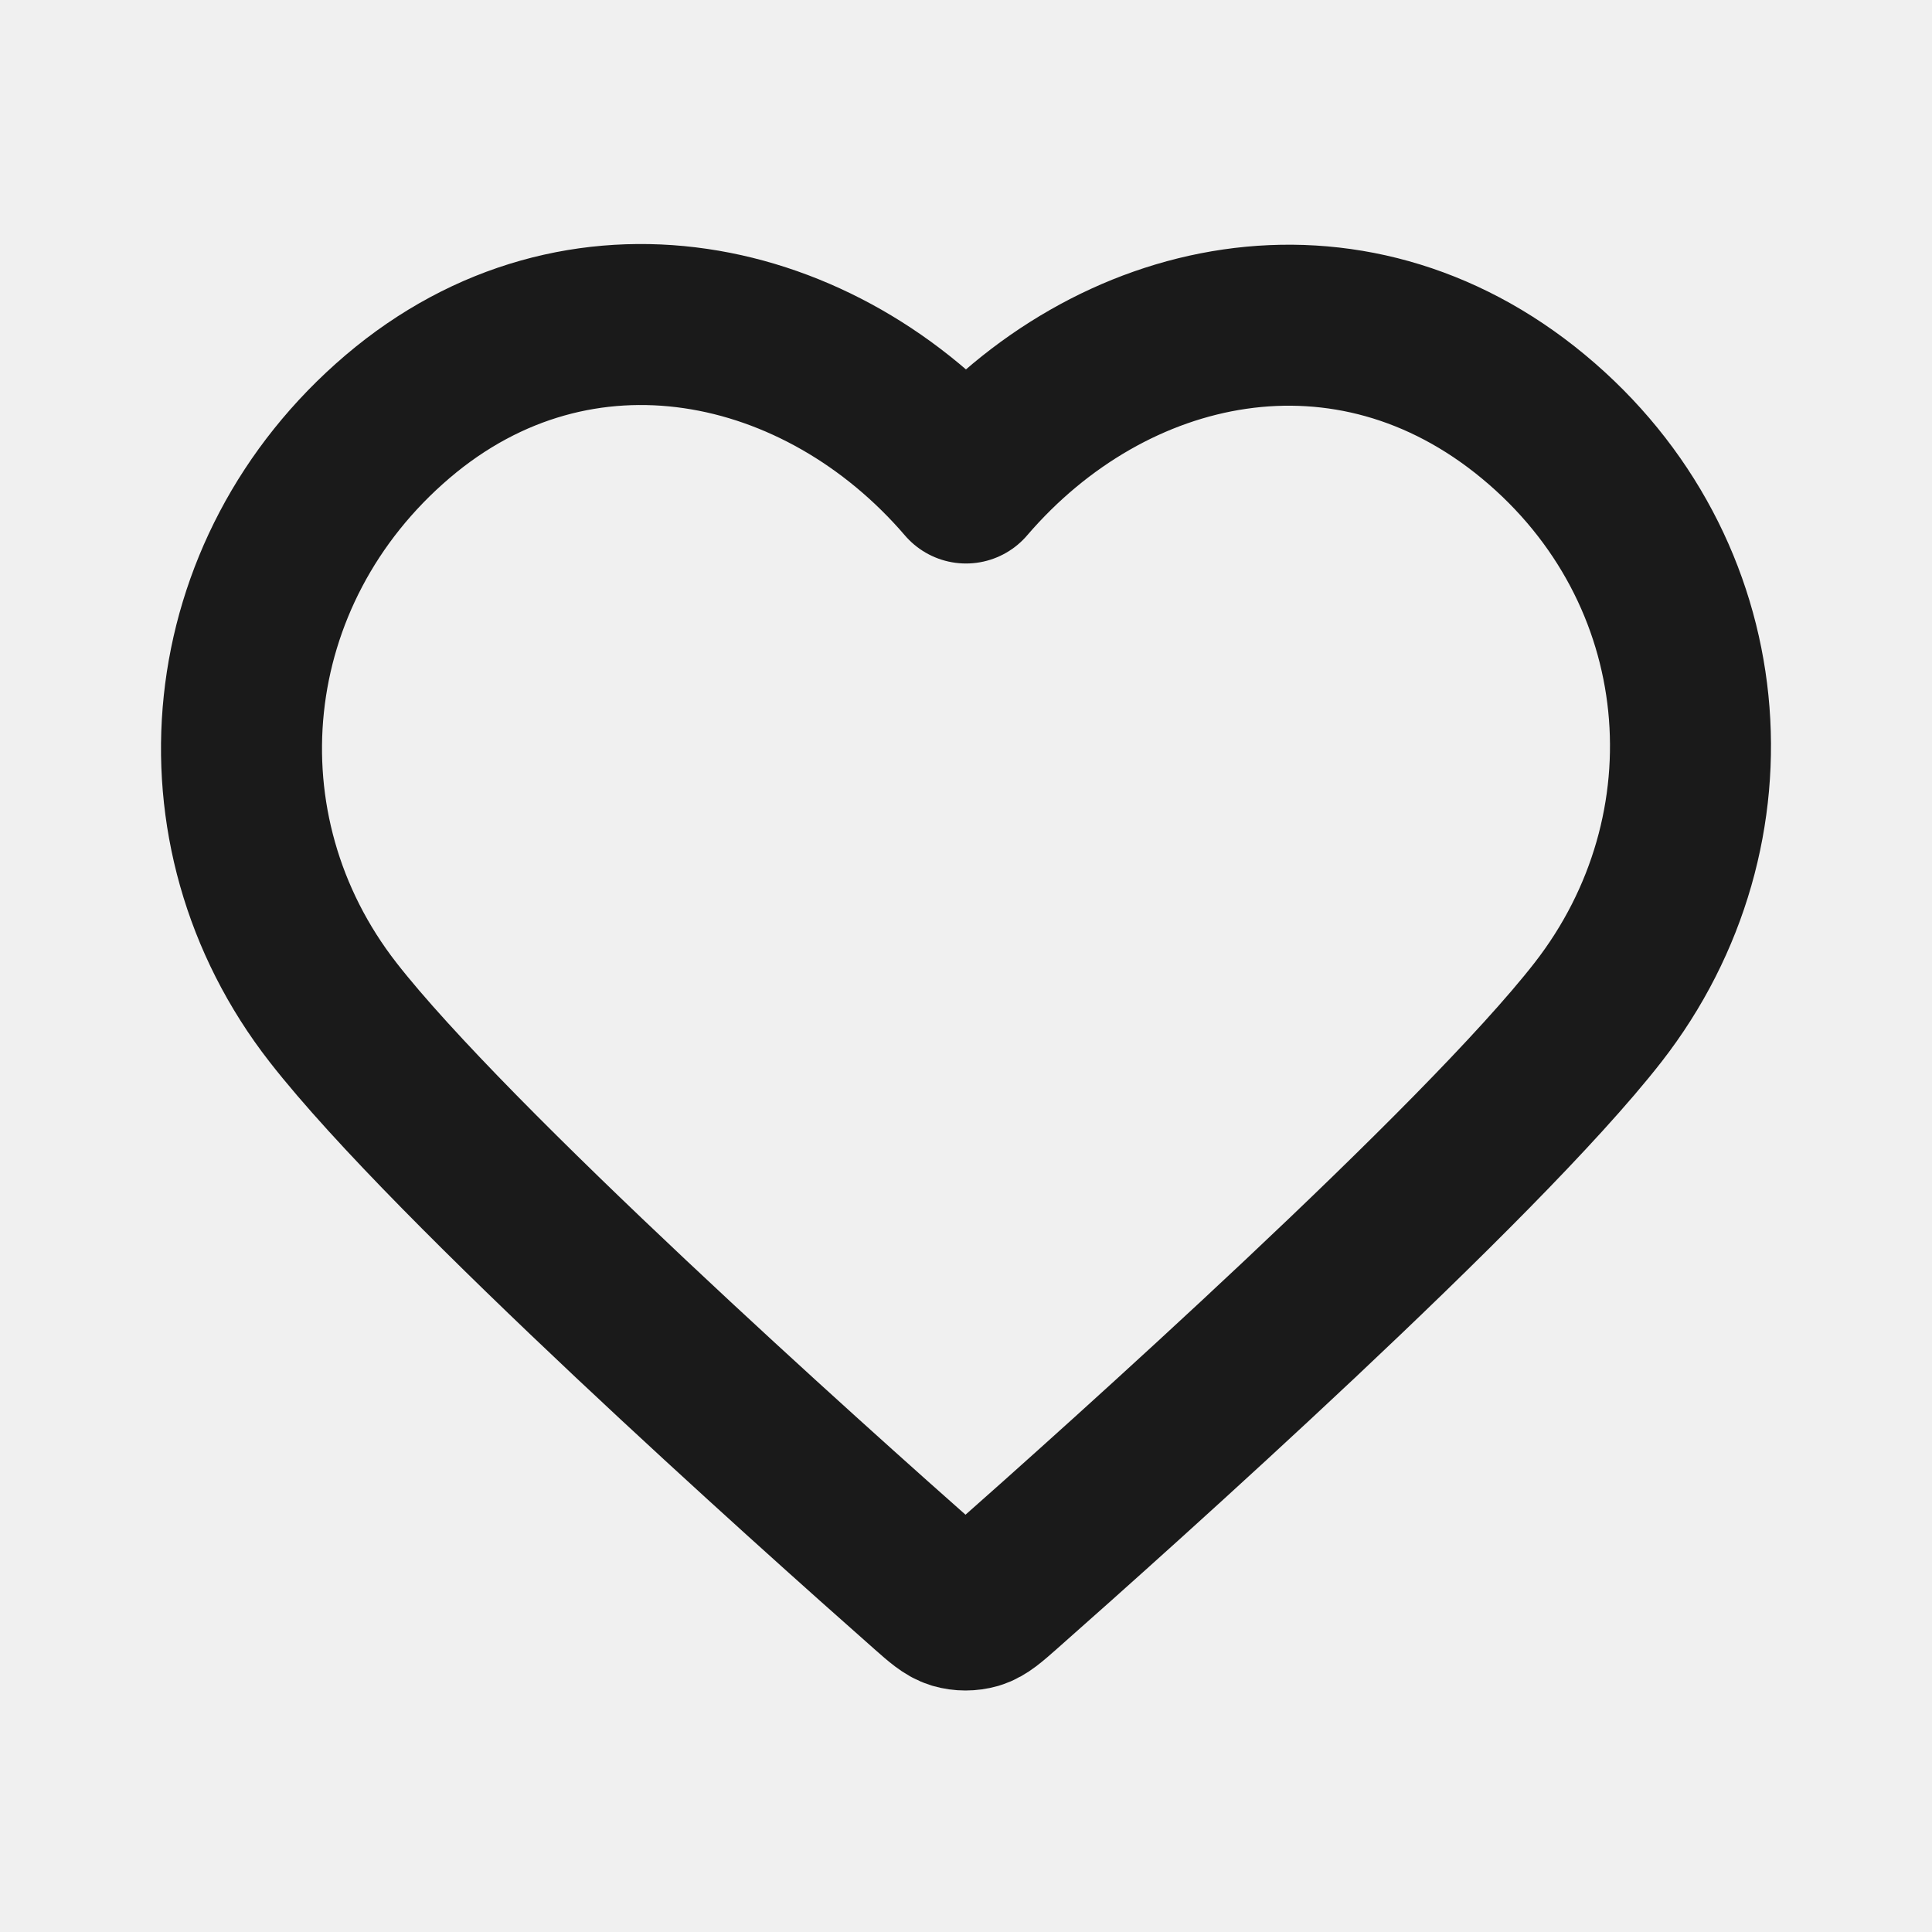
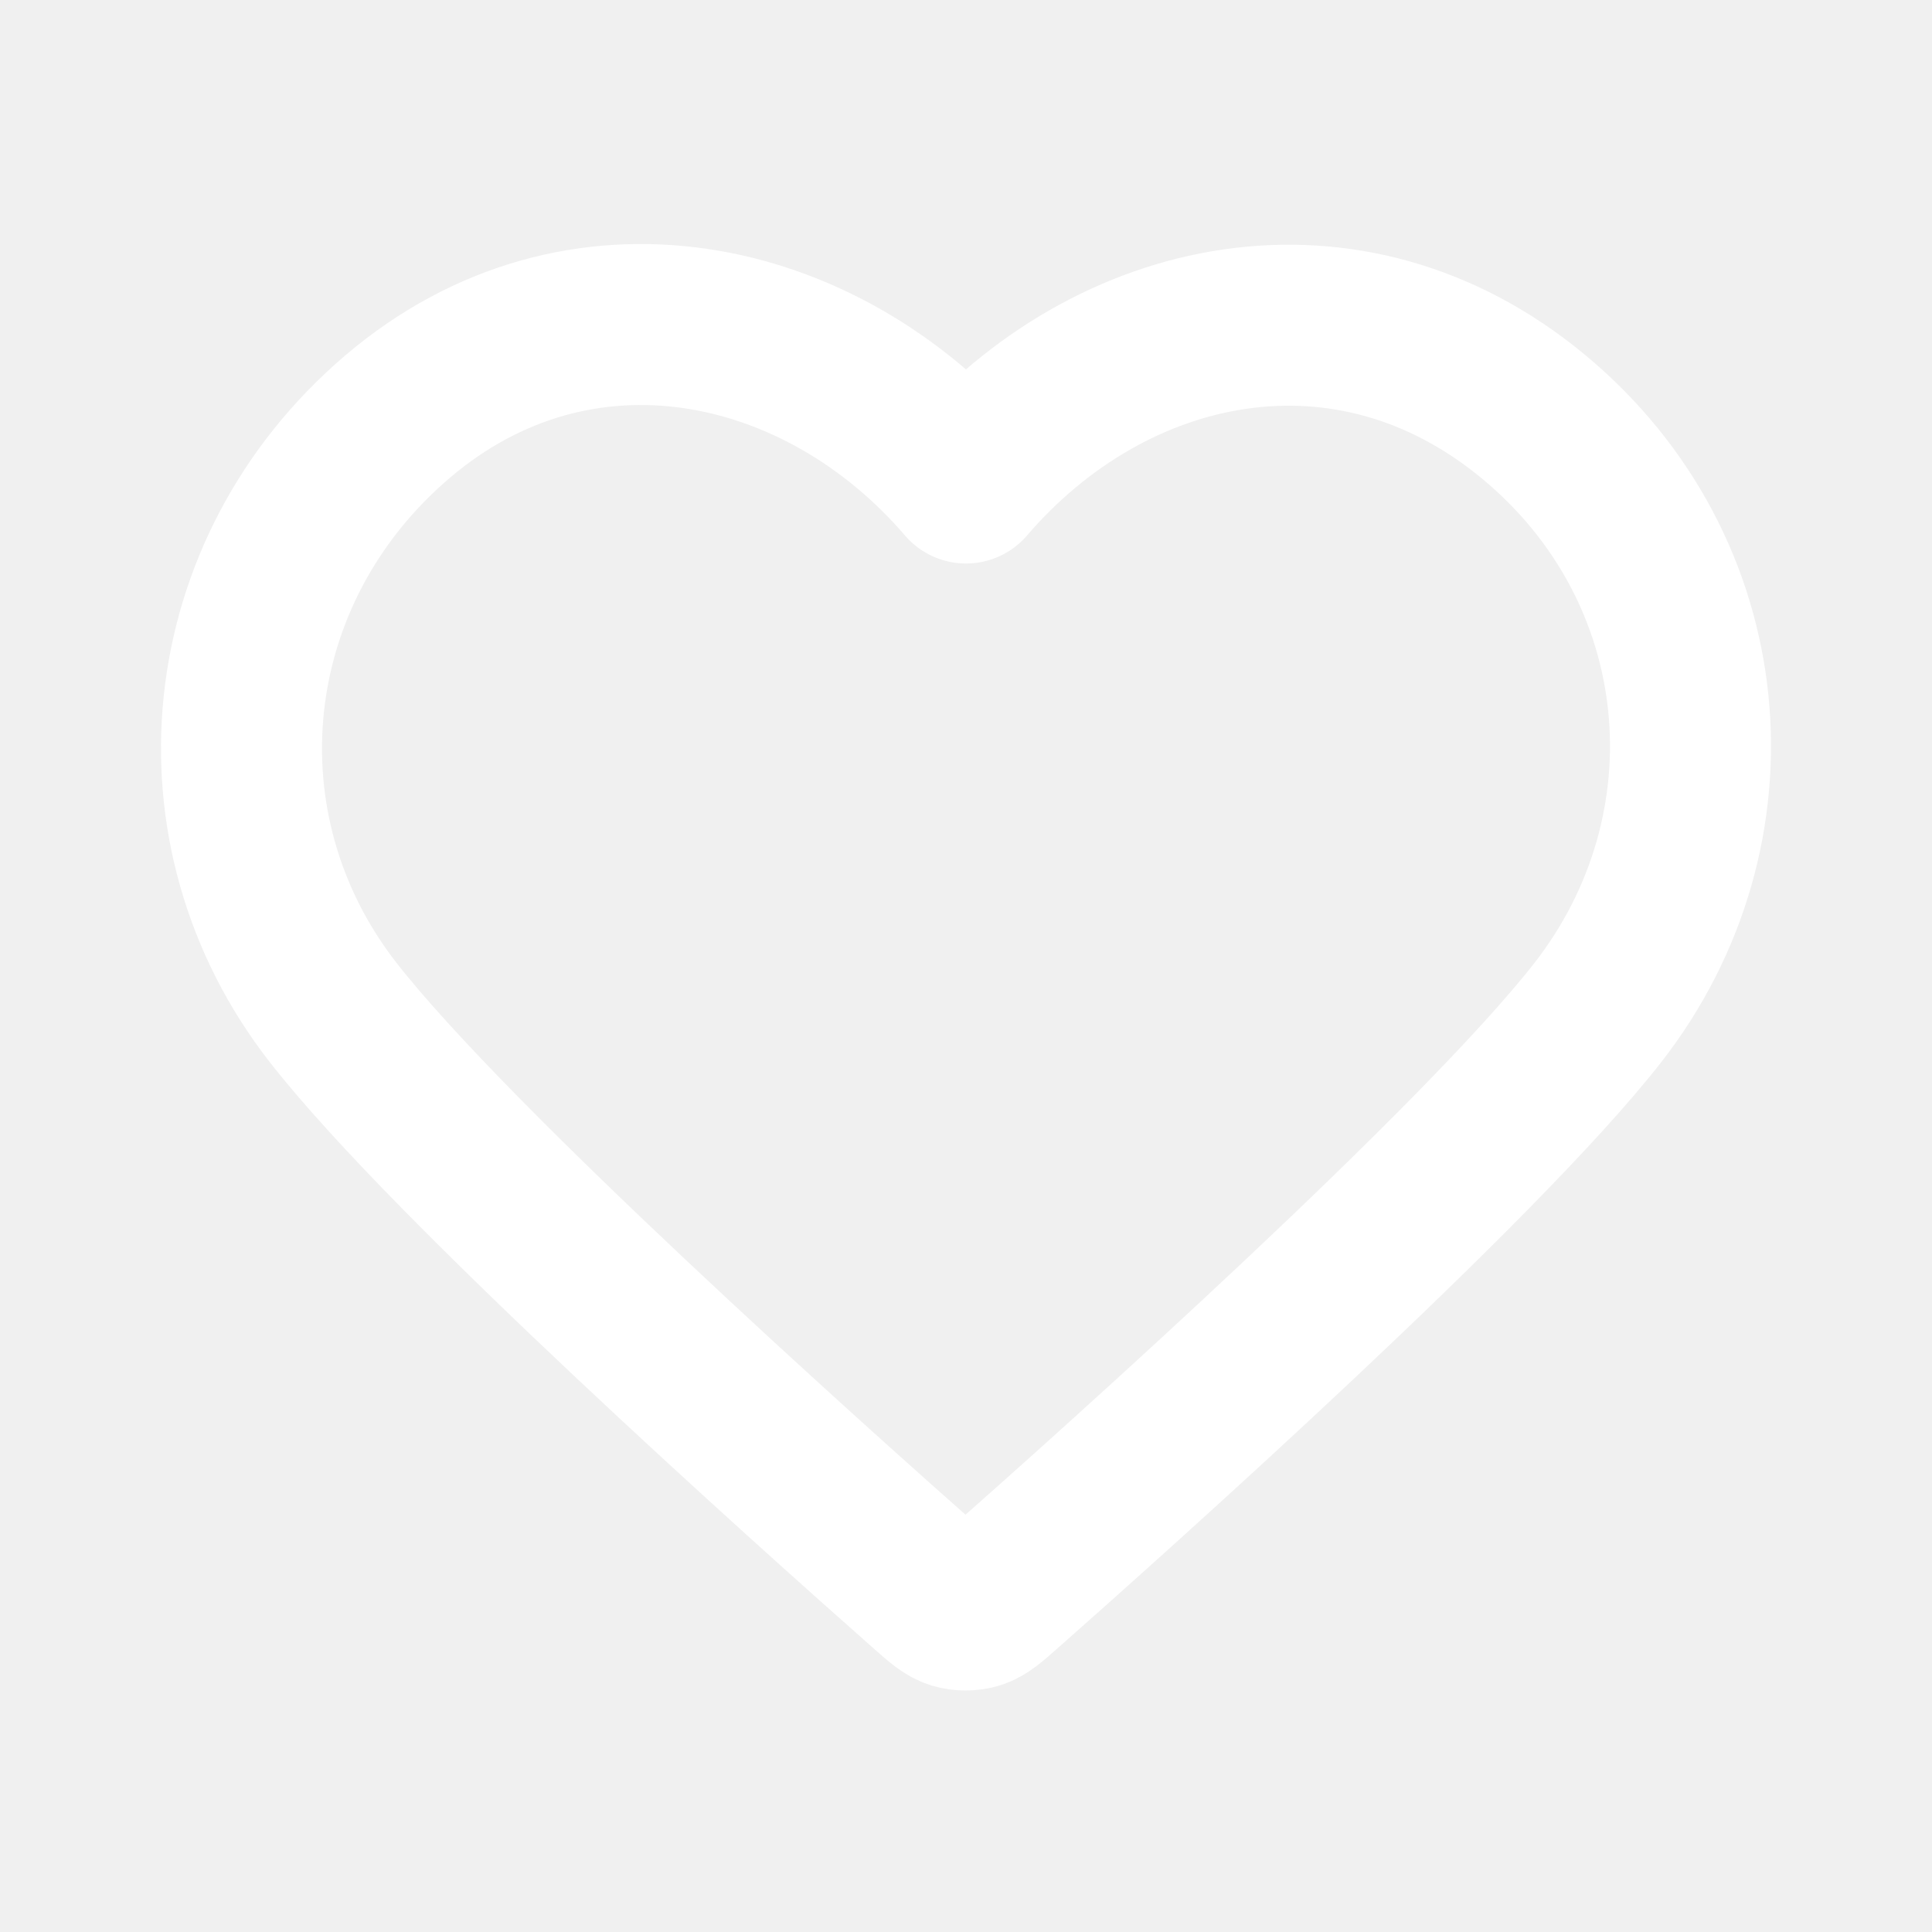
<svg xmlns="http://www.w3.org/2000/svg" width="800px" height="800px" viewBox="0 0 24 24" fill="none">
-   <path fill-rule="evenodd" clip-rule="evenodd" d="M12 6C10.201 3.903 7.194 3.255 4.939 5.175C2.685 7.096 2.367 10.306 4.138 12.577C5.61 14.465 10.065 18.448 11.525 19.737C11.688 19.881 11.77 19.953 11.865 19.982C11.948 20.006 12.039 20.006 12.123 19.982C12.218 19.953 12.299 19.881 12.463 19.737C13.923 18.448 18.378 14.465 19.85 12.577C21.62 10.306 21.342 7.075 19.048 5.175C16.755 3.275 13.799 3.903 12 6Z" stroke="#1a1a1a" stroke-width="2" stroke-linecap="round" stroke-linejoin="round" />
+   <path fill-rule="evenodd" clip-rule="evenodd" d="M12 6C10.201 3.903 7.194 3.255 4.939 5.175C2.685 7.096 2.367 10.306 4.138 12.577C5.61 14.465 10.065 18.448 11.525 19.737C11.688 19.881 11.77 19.953 11.865 19.982C11.948 20.006 12.039 20.006 12.123 19.982C12.218 19.953 12.299 19.881 12.463 19.737C13.923 18.448 18.378 14.465 19.85 12.577C21.62 10.306 21.342 7.075 19.048 5.175C16.755 3.275 13.799 3.903 12 6Z" stroke="white" stroke-width="2" stroke-linecap="round" stroke-linejoin="round" />
</svg>
